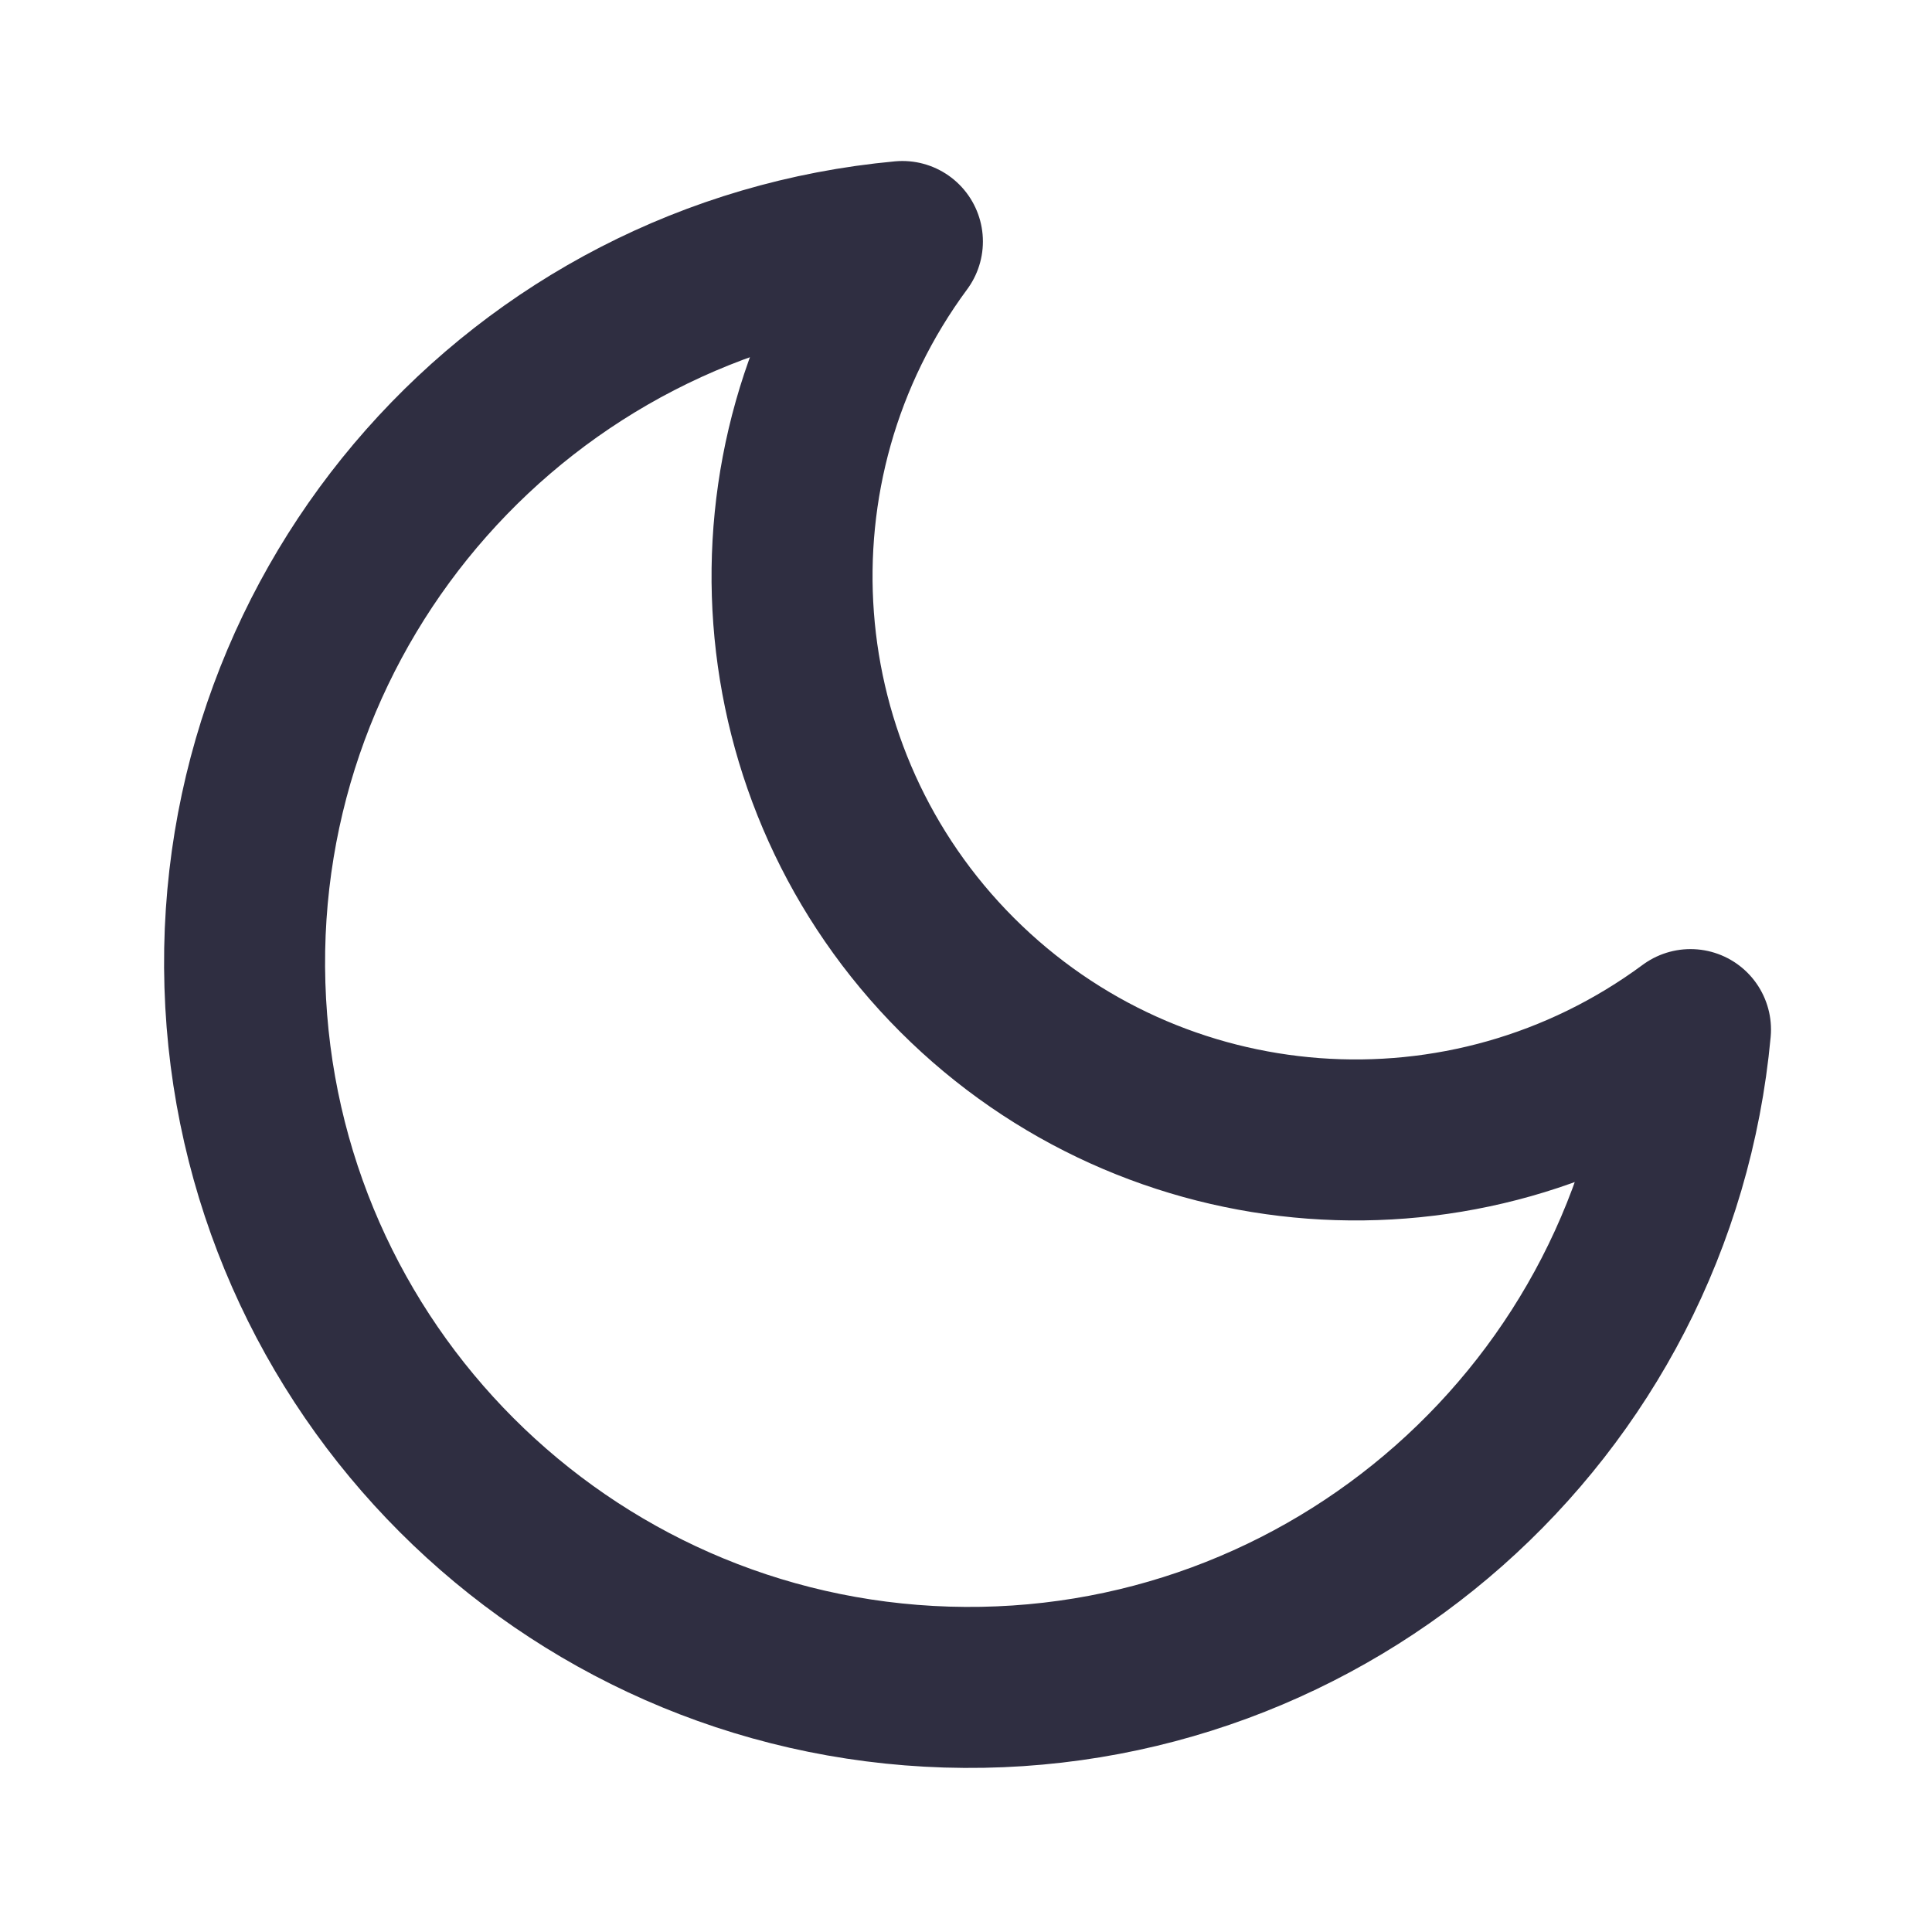
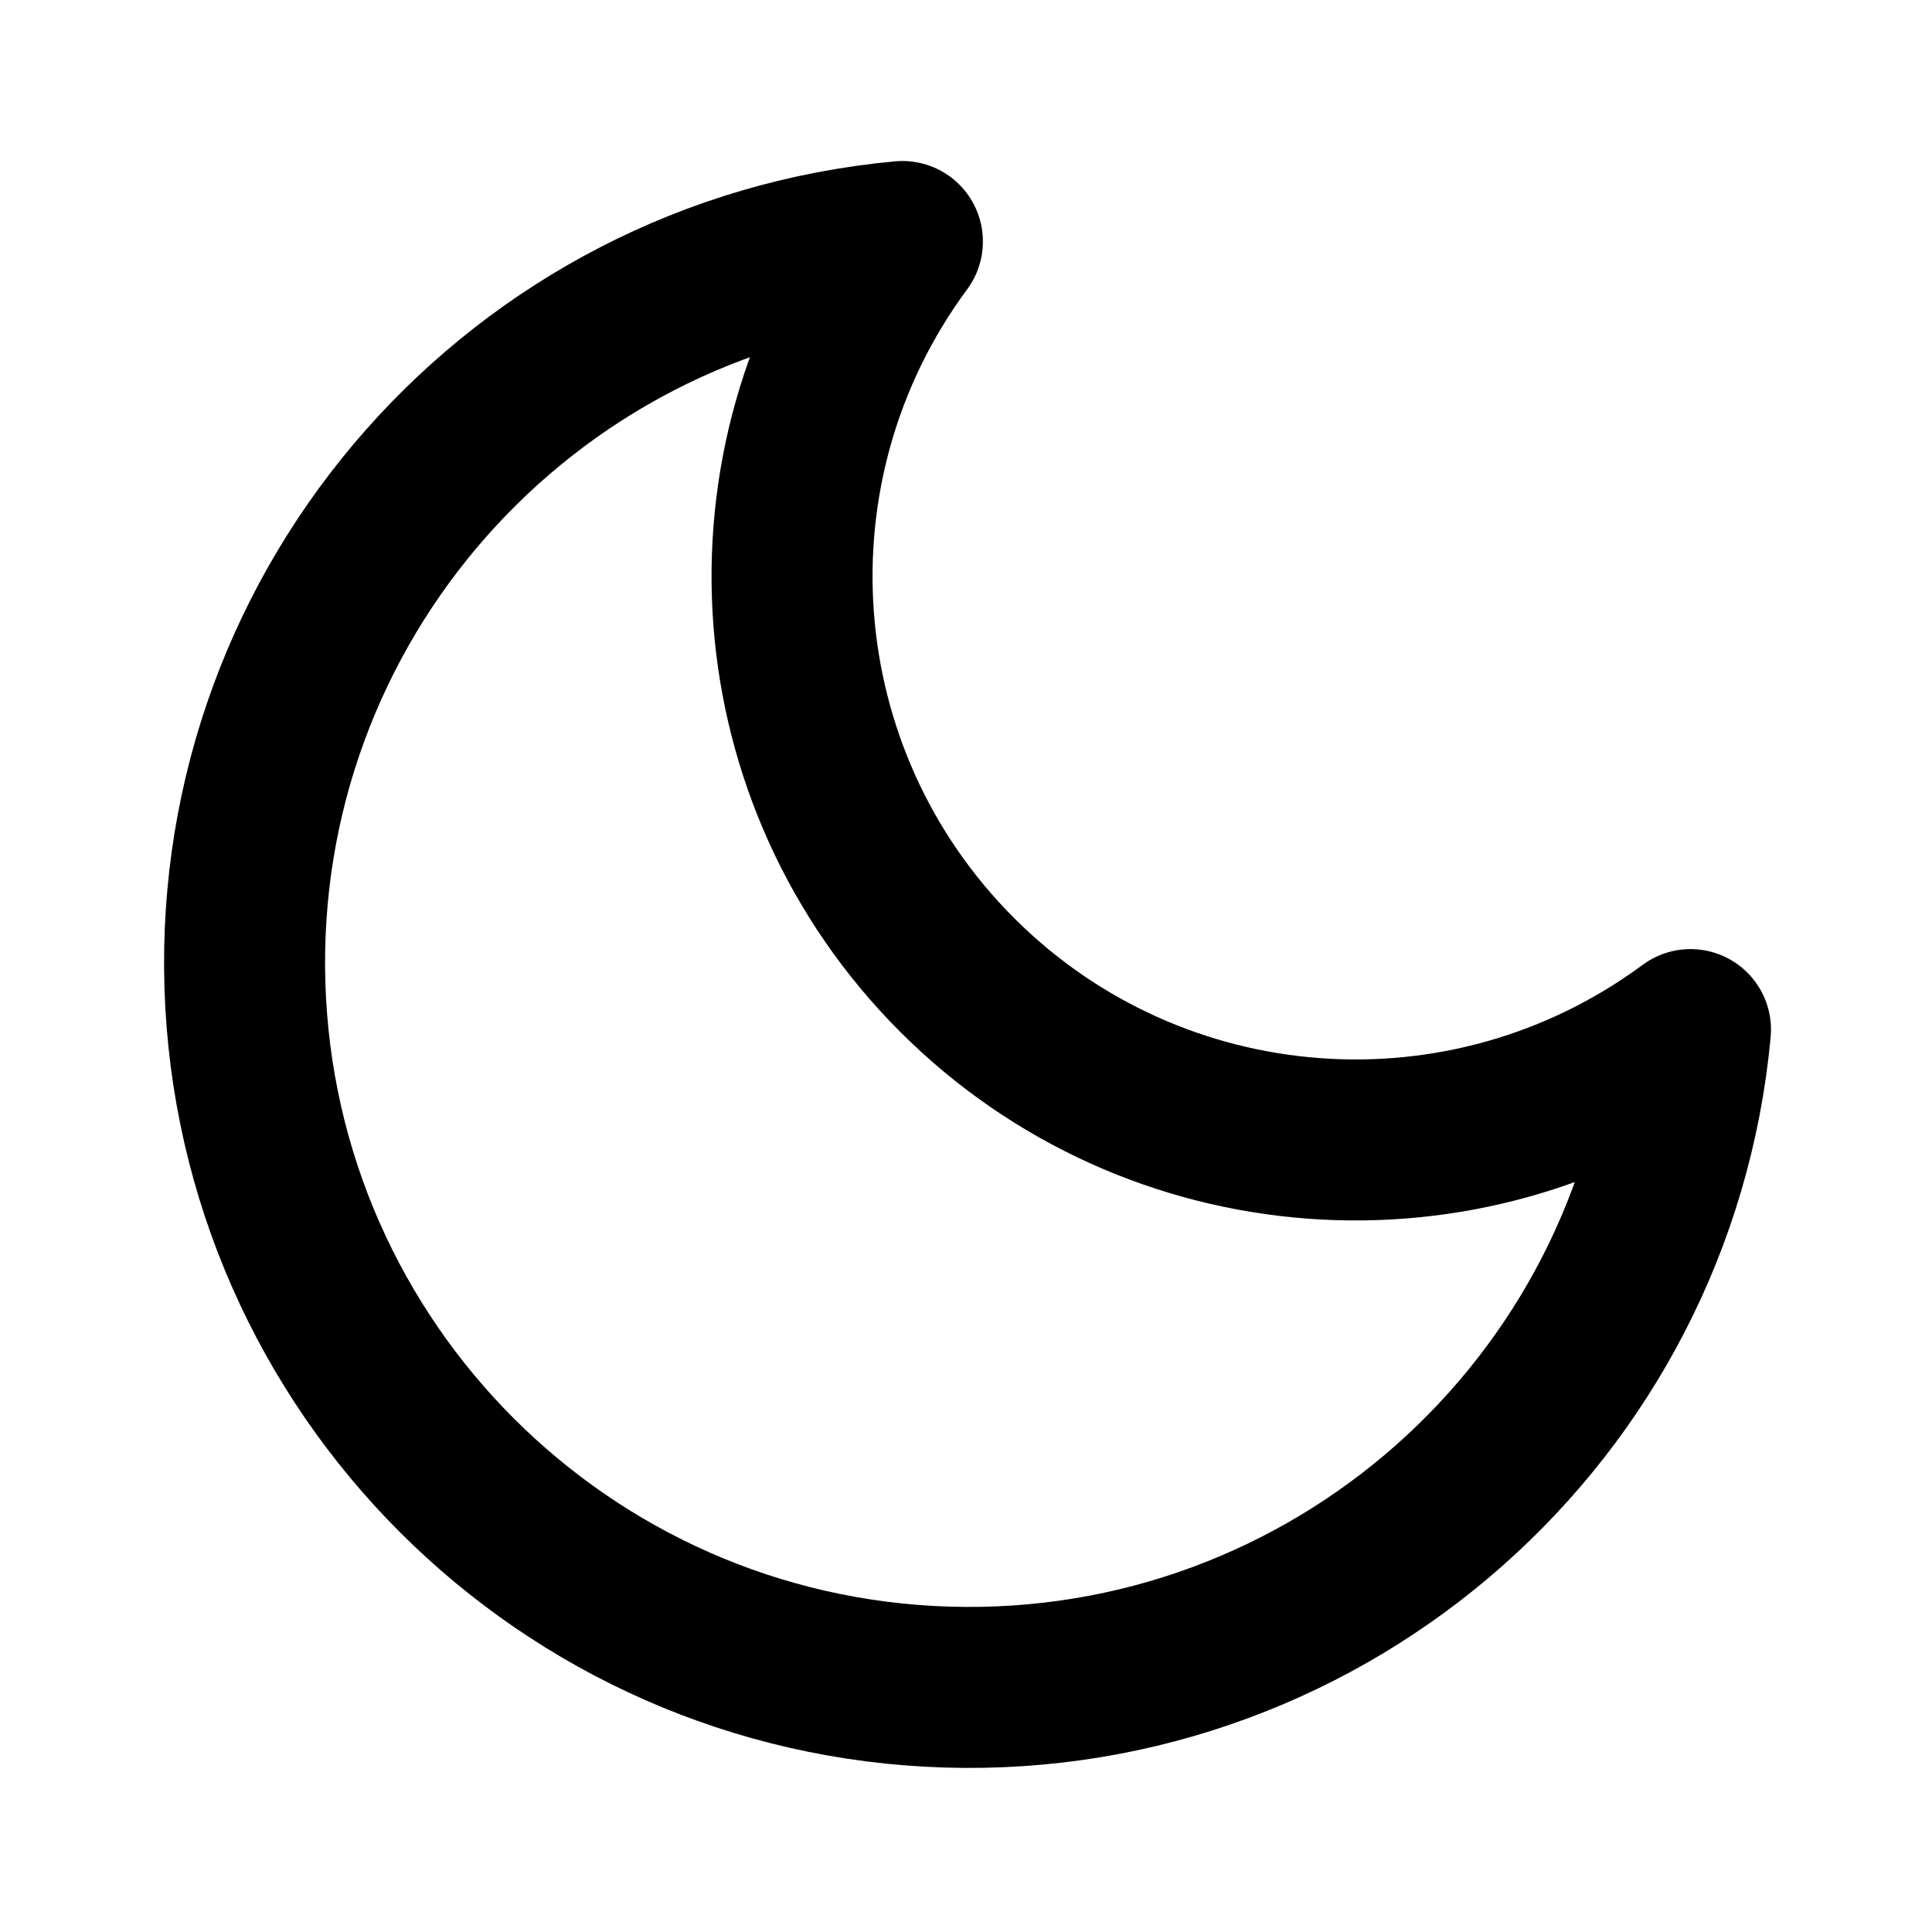
- <svg xmlns="http://www.w3.org/2000/svg" width="24" height="24" viewBox="0 0 24 24" fill="none" stroke="#2F2E41" stroke-width="2" stroke-linecap="round" stroke-linejoin="round" class="feather feather-moon">
+ <svg xmlns="http://www.w3.org/2000/svg" width="28" height="28" viewBox="0 0 24 24" fill="none" stroke="#000" stroke-width="2" stroke-linecap="round" stroke-linejoin="round" class="feather feather-moon">
  <path d="M21 12.79A9 9 0 1 1 11.21 3 7 7 0 0 0 21 12.79z" />
</svg>
